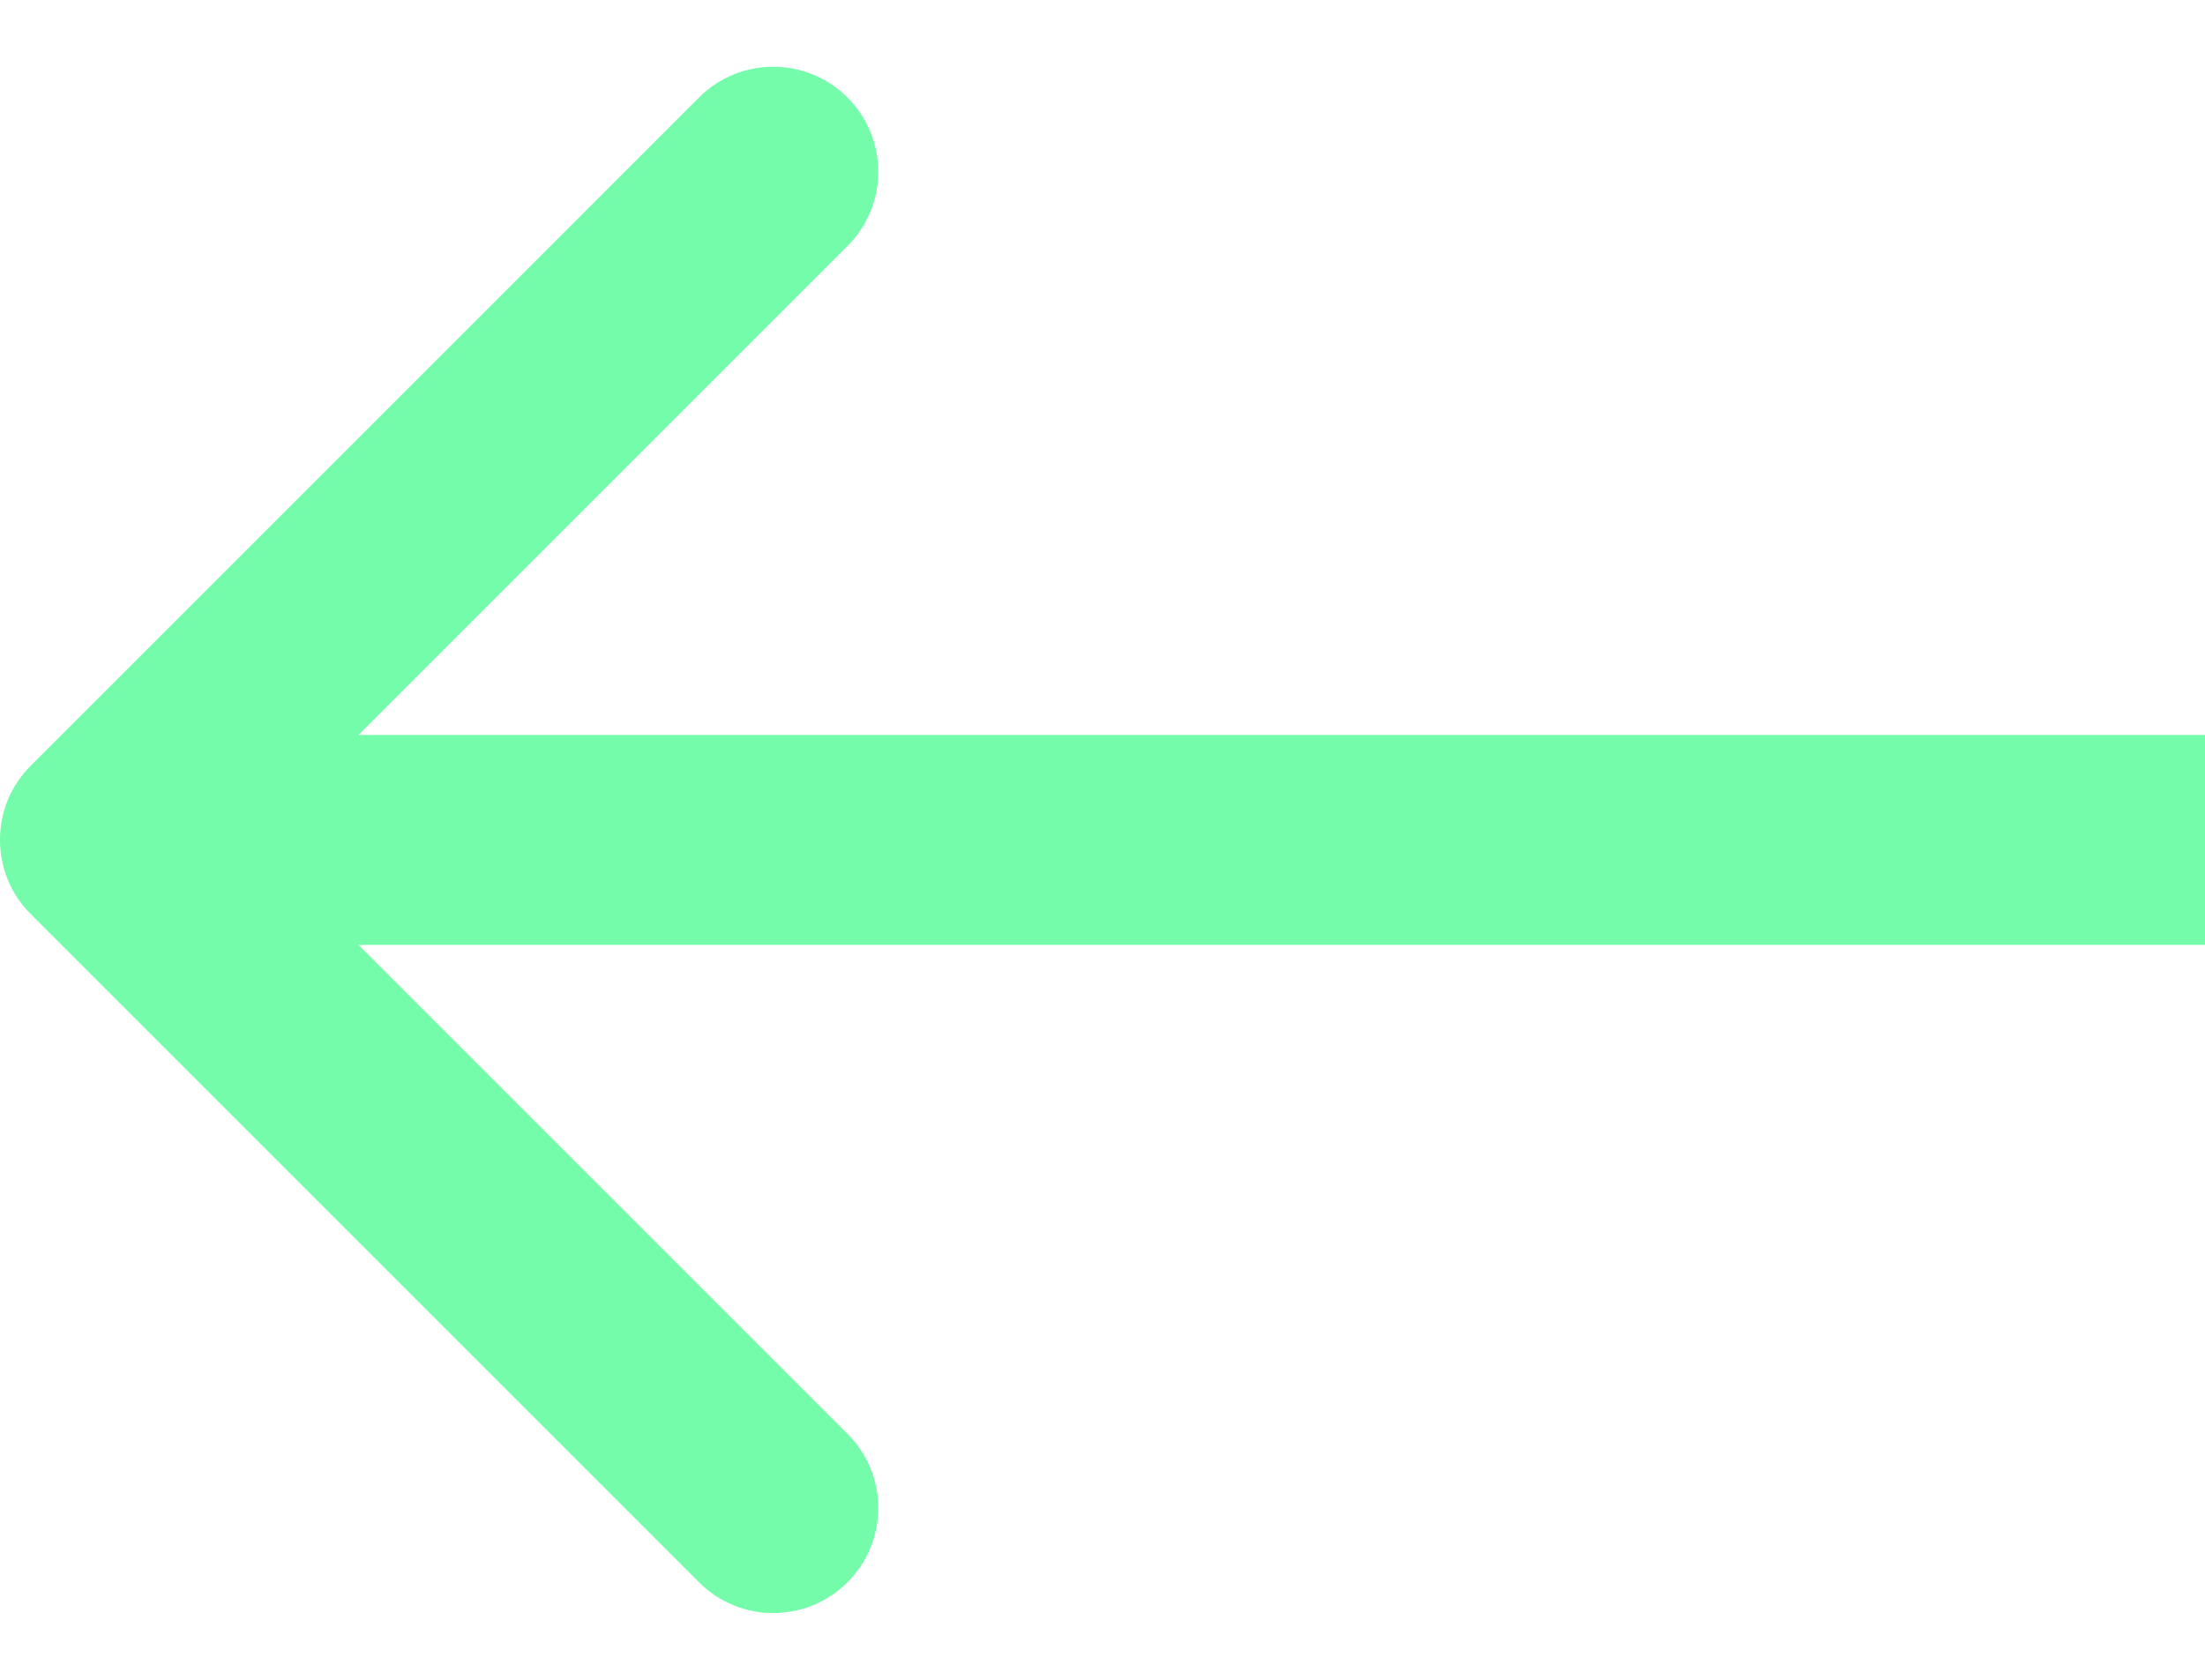
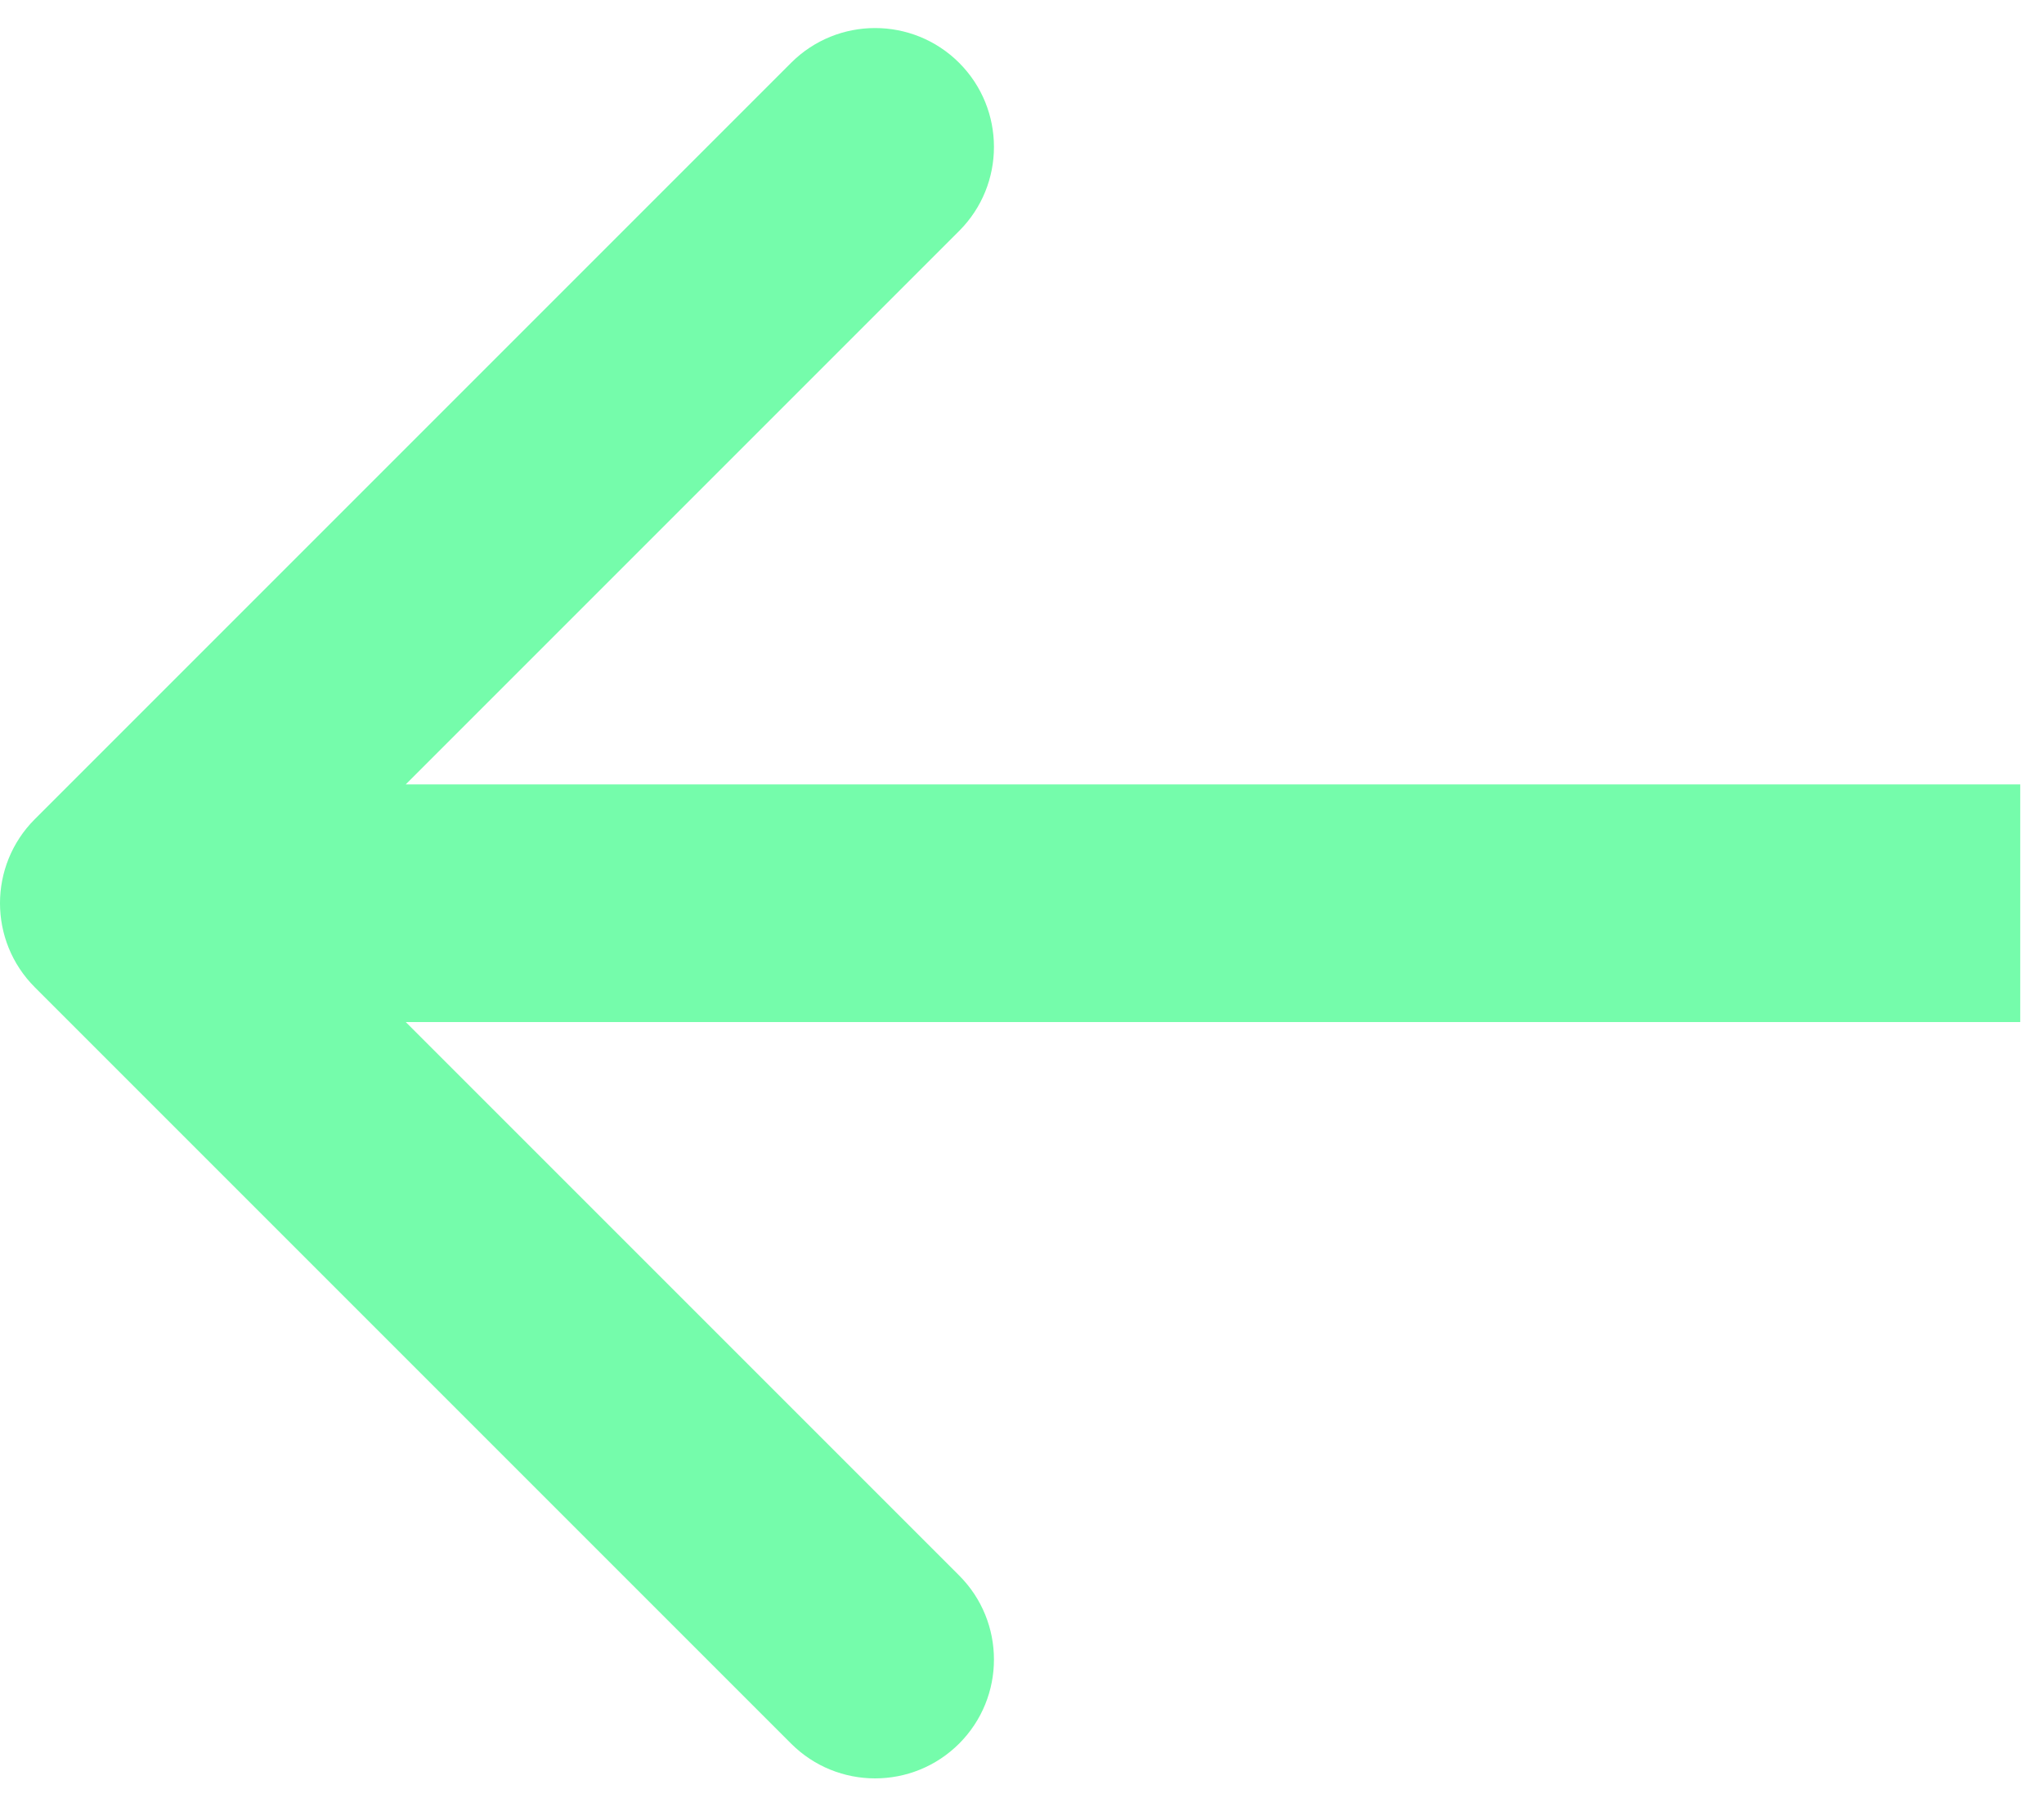
- <svg xmlns="http://www.w3.org/2000/svg" width="21" height="16" viewBox="0 0 21 16" fill="none">
-   <path d="M0.293 7.293C-0.098 7.683 -0.098 8.317 0.293 8.707L6.657 15.071C7.047 15.462 7.681 15.462 8.071 15.071C8.462 14.681 8.462 14.047 8.071 13.657L2.414 8L8.071 2.343C8.462 1.953 8.462 1.319 8.071 0.929C7.681 0.538 7.047 0.538 6.657 0.929L0.293 7.293ZM21 7L1 7V9L21 9V7Z" fill="#75FCAB" />
+ <svg xmlns="http://www.w3.org/2000/svg" width="43" height="38" viewBox="0 0 43 38" fill="none">
+   <path d="M0.732 17.232C-0.244 18.209 -0.244 19.791 0.732 20.768L16.642 36.678C17.618 37.654 19.201 37.654 20.178 36.678C21.154 35.701 21.154 34.118 20.178 33.142L6.036 19L20.178 4.858C21.154 3.882 21.154 2.299 20.178 1.322C19.201 0.346 17.618 0.346 16.642 1.322L0.732 17.232ZM42.5 16.5L2.5 16.5V21.5L42.5 21.5V16.5Z" fill="#75FCAB" />
</svg>
